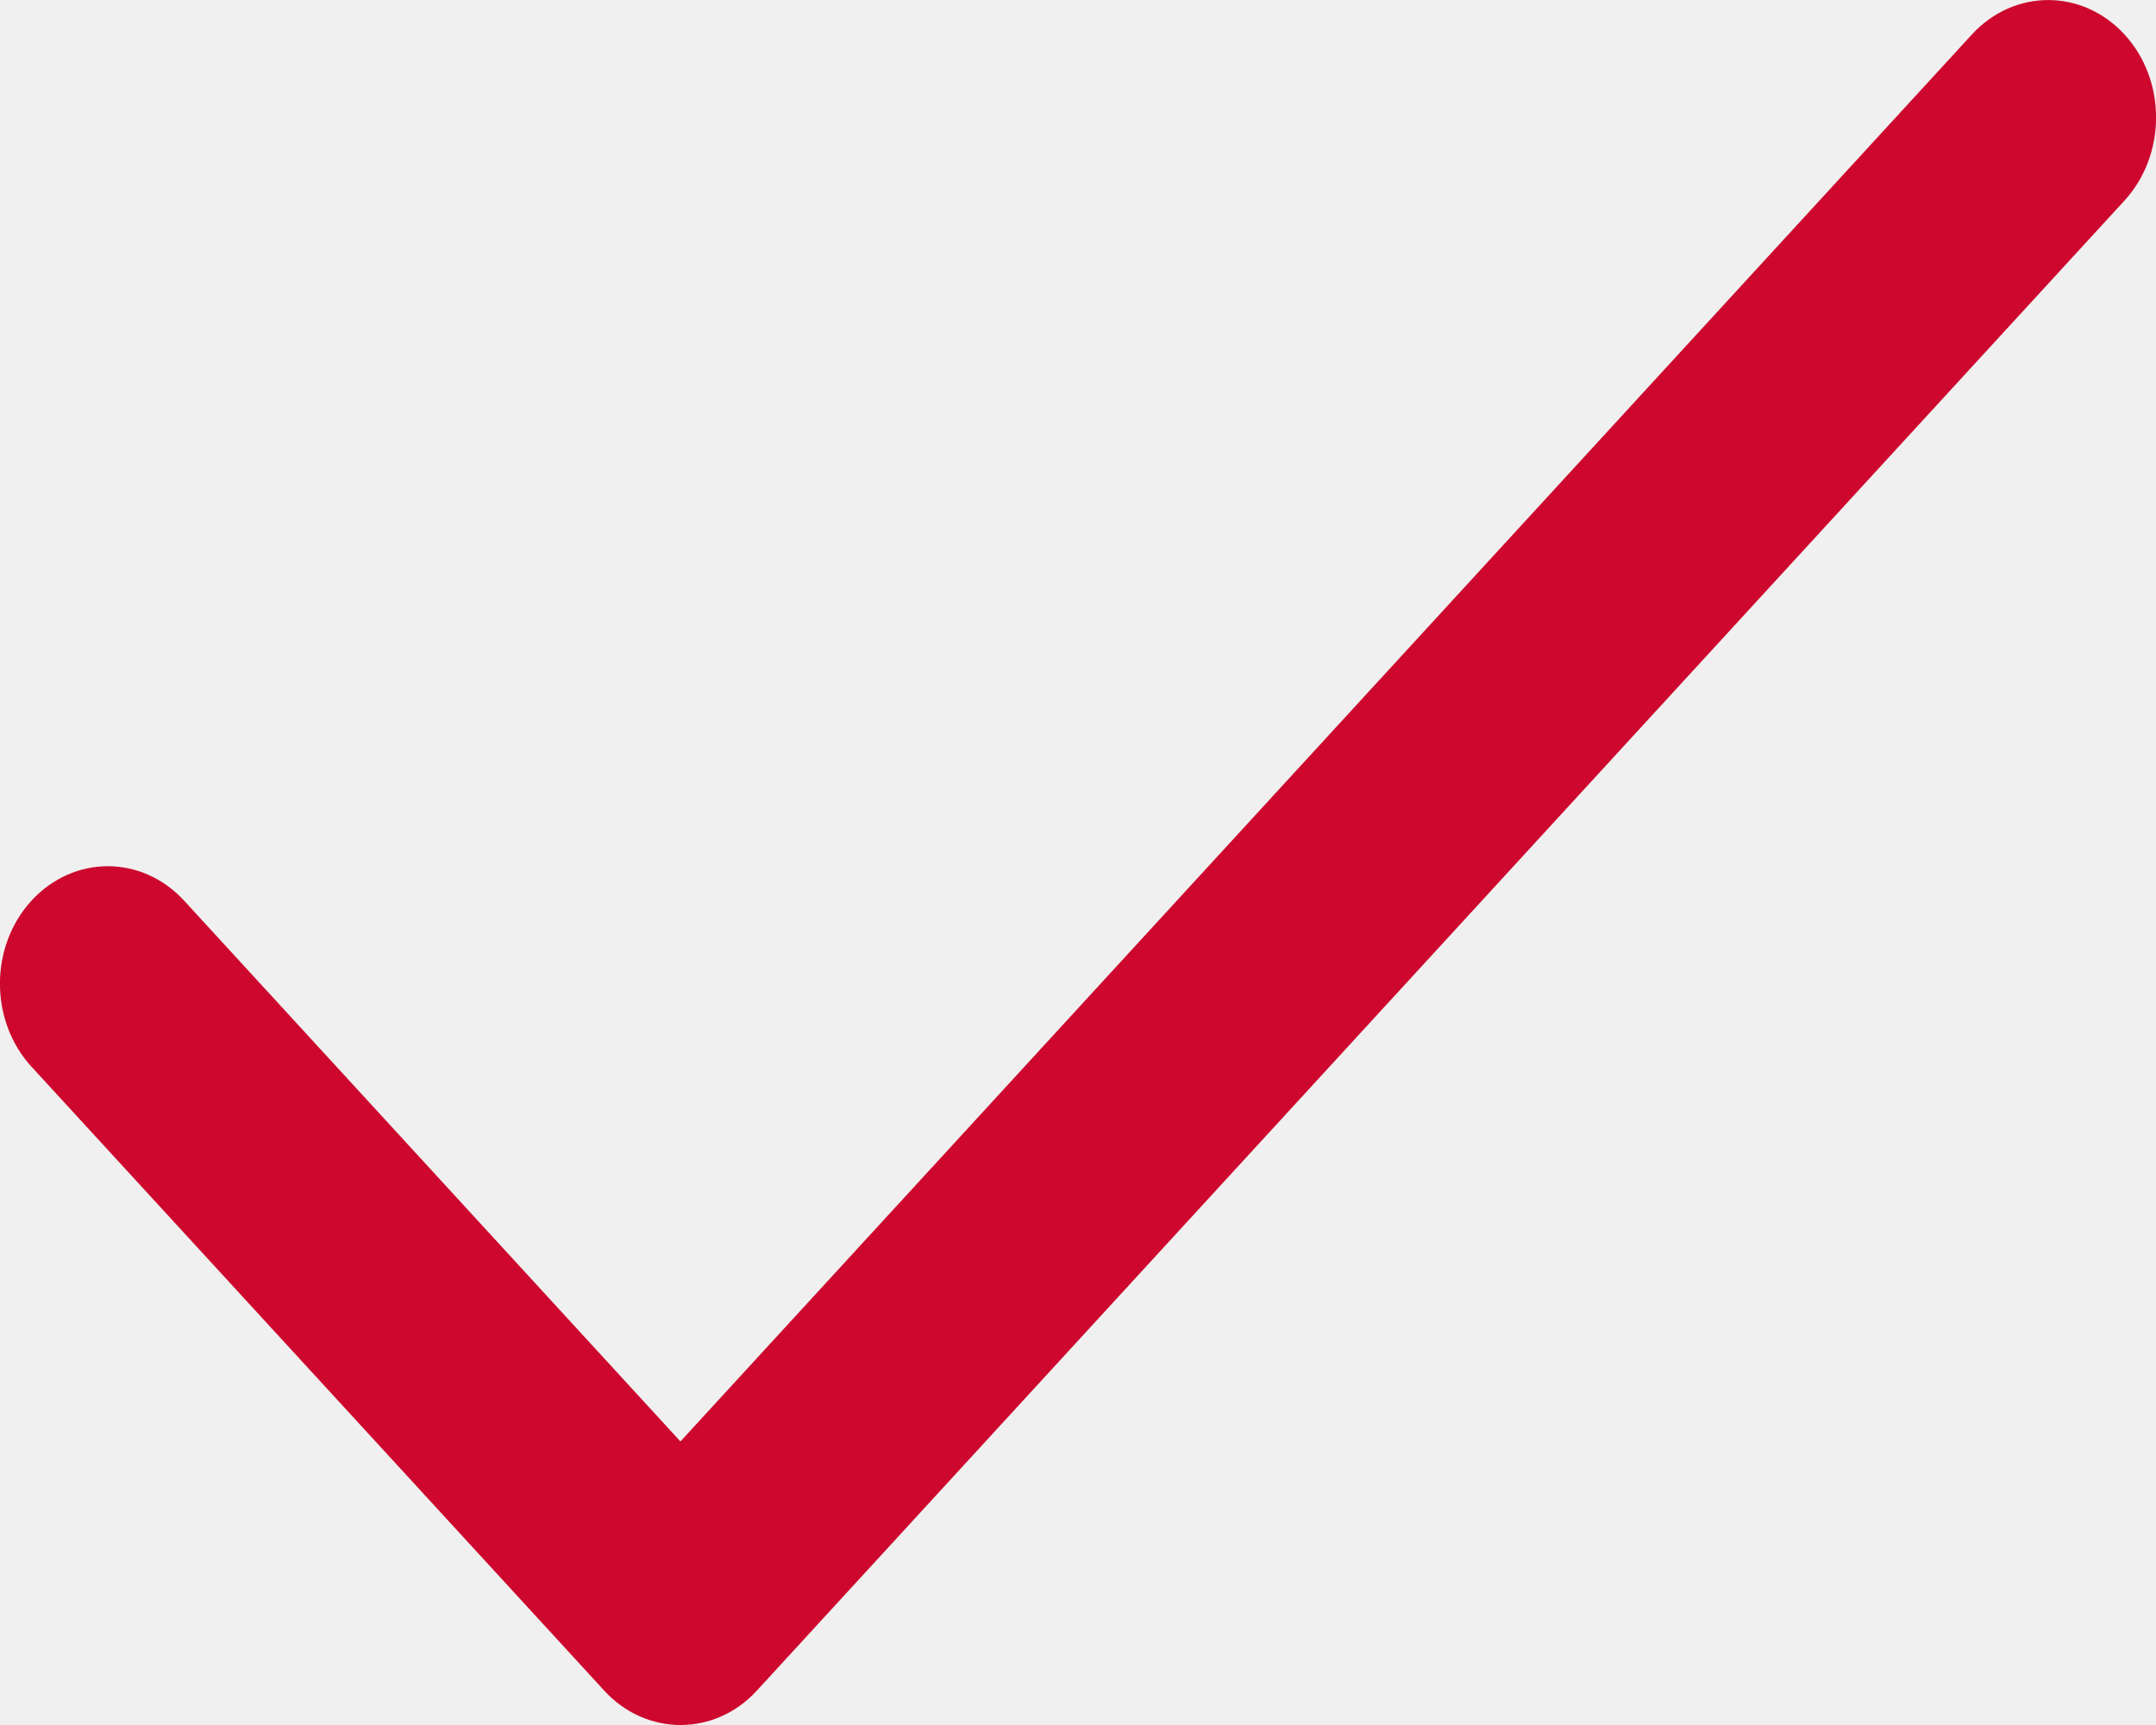
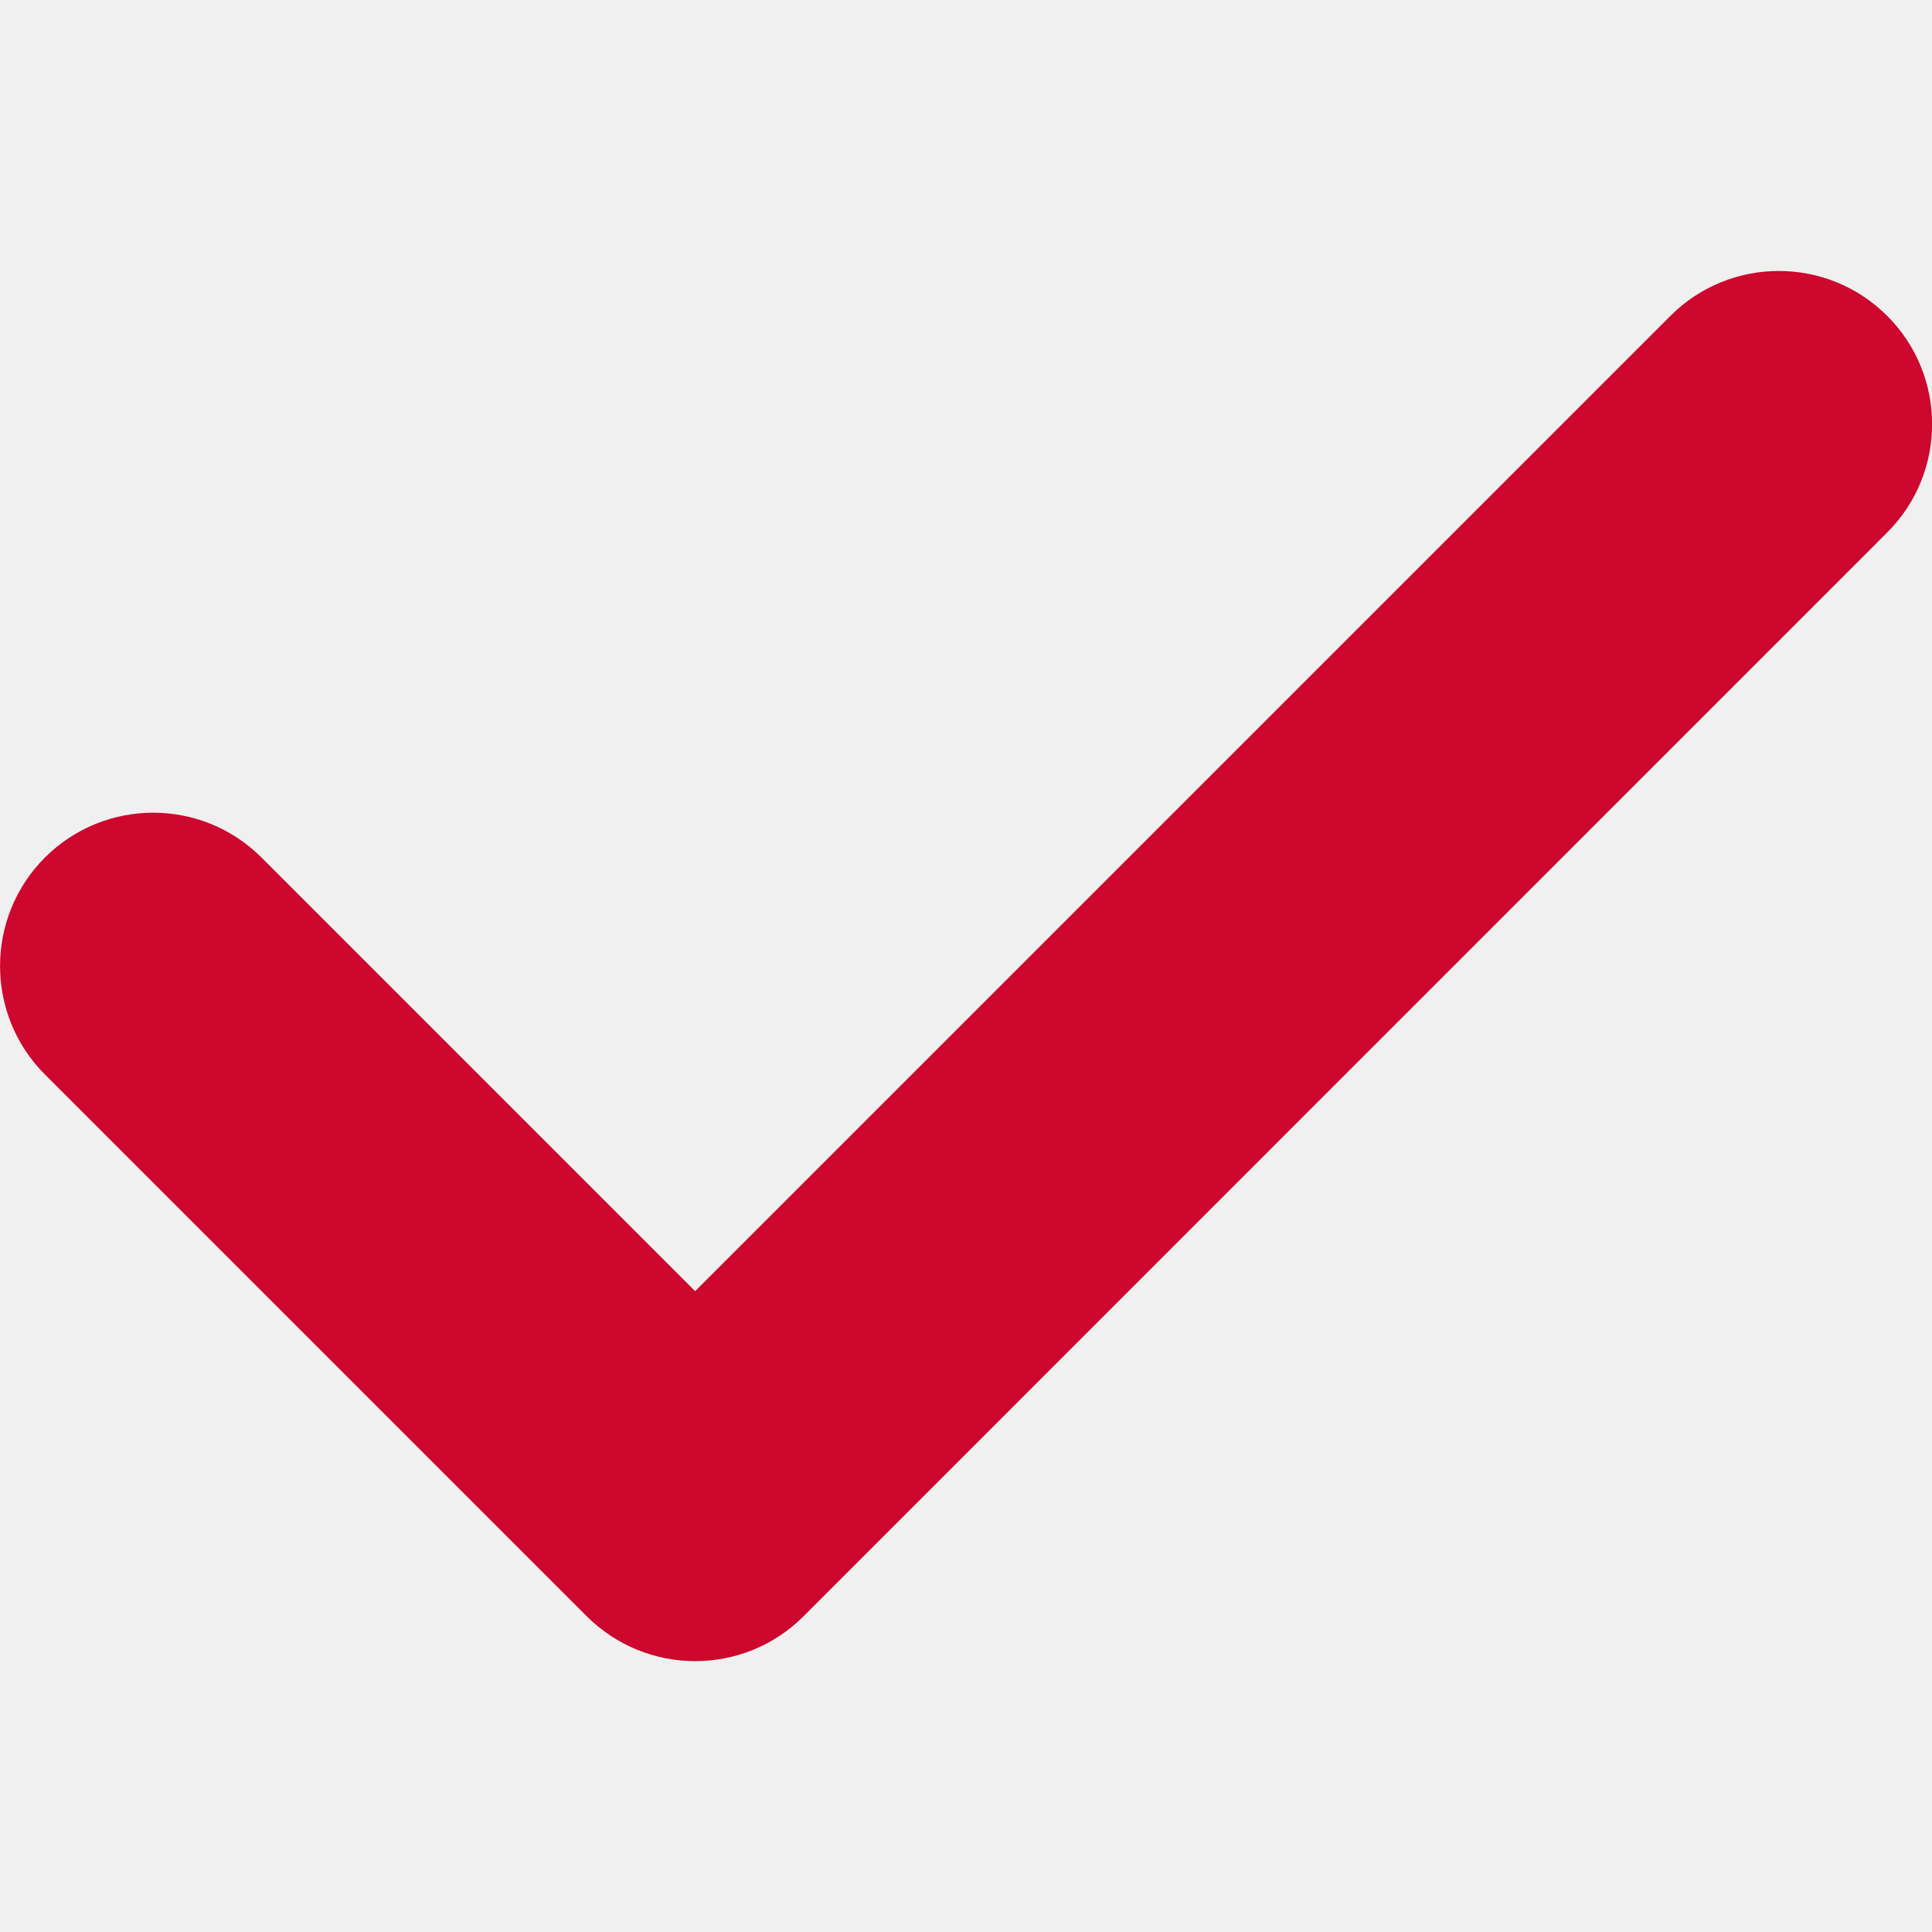
- <svg xmlns="http://www.w3.org/2000/svg" width="10" height="8" viewBox="0 0 10 8" fill="none">
-   <path d="M9.854 0.16C9.658 -0.053 9.342 -0.053 9.146 0.16L3.156 6.685L0.854 4.177C0.658 3.964 0.342 3.964 0.146 4.177C-0.049 4.39 -0.049 4.734 0.146 4.947L2.803 7.841C2.998 8.053 3.315 8.053 3.51 7.841L9.854 0.93C10.049 0.717 10.049 0.372 9.854 0.16Z" fill="#CD072D" />
+ <svg xmlns="http://www.w3.org/2000/svg" width="10" height="10" viewBox="0 0 10 10" fill="none">
+   <g clip-path="url(#clip0_279_2687)">
+     <path d="M9.768 1.635C9.458 1.325 8.956 1.325 8.646 1.635L3.598 6.683L1.354 4.439C1.044 4.129 0.542 4.129 0.232 4.439C-0.077 4.749 -0.077 5.251 0.232 5.561L3.037 8.366C3.192 8.52 3.395 8.598 3.598 8.598C3.801 8.598 4.004 8.521 4.159 8.366L9.768 2.756C10.078 2.447 10.078 1.944 9.768 1.635Z" fill="#CD072D" />
+   </g>
+   <defs>
+     <clipPath id="clip0_279_2687">
+       <rect width="10" height="10" fill="white" />
+     </clipPath>
+   </defs>
</svg>
